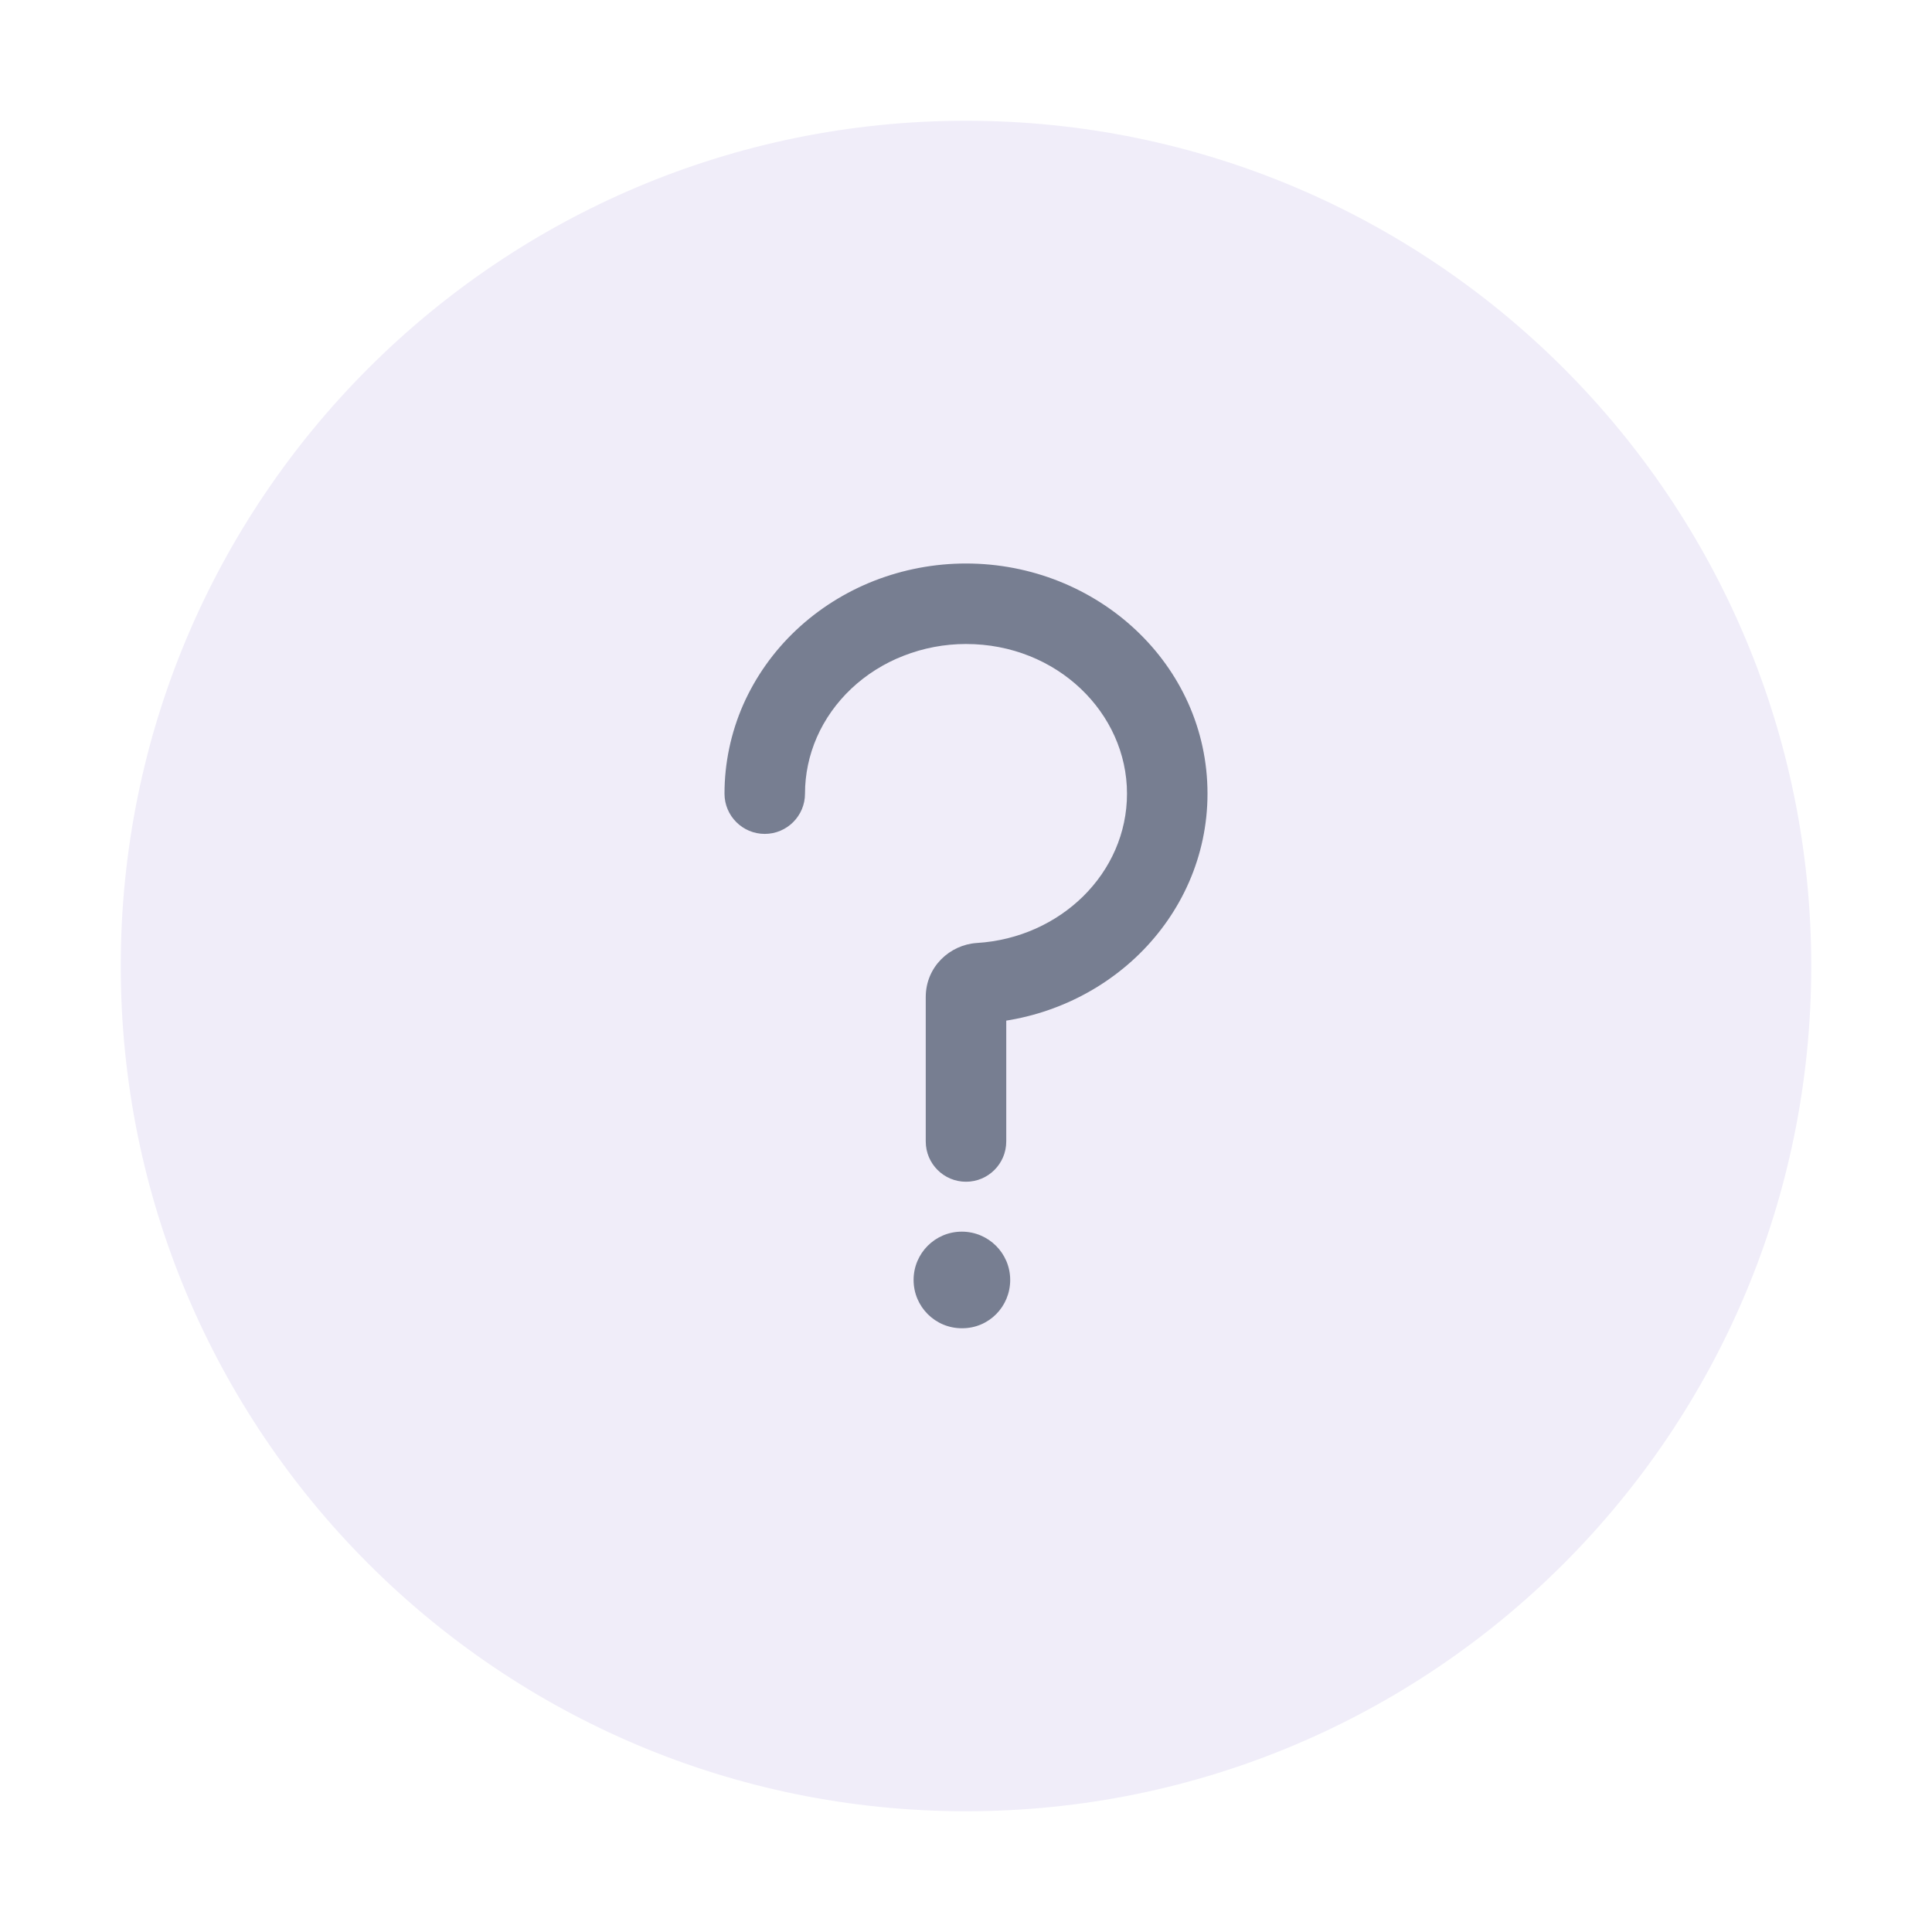
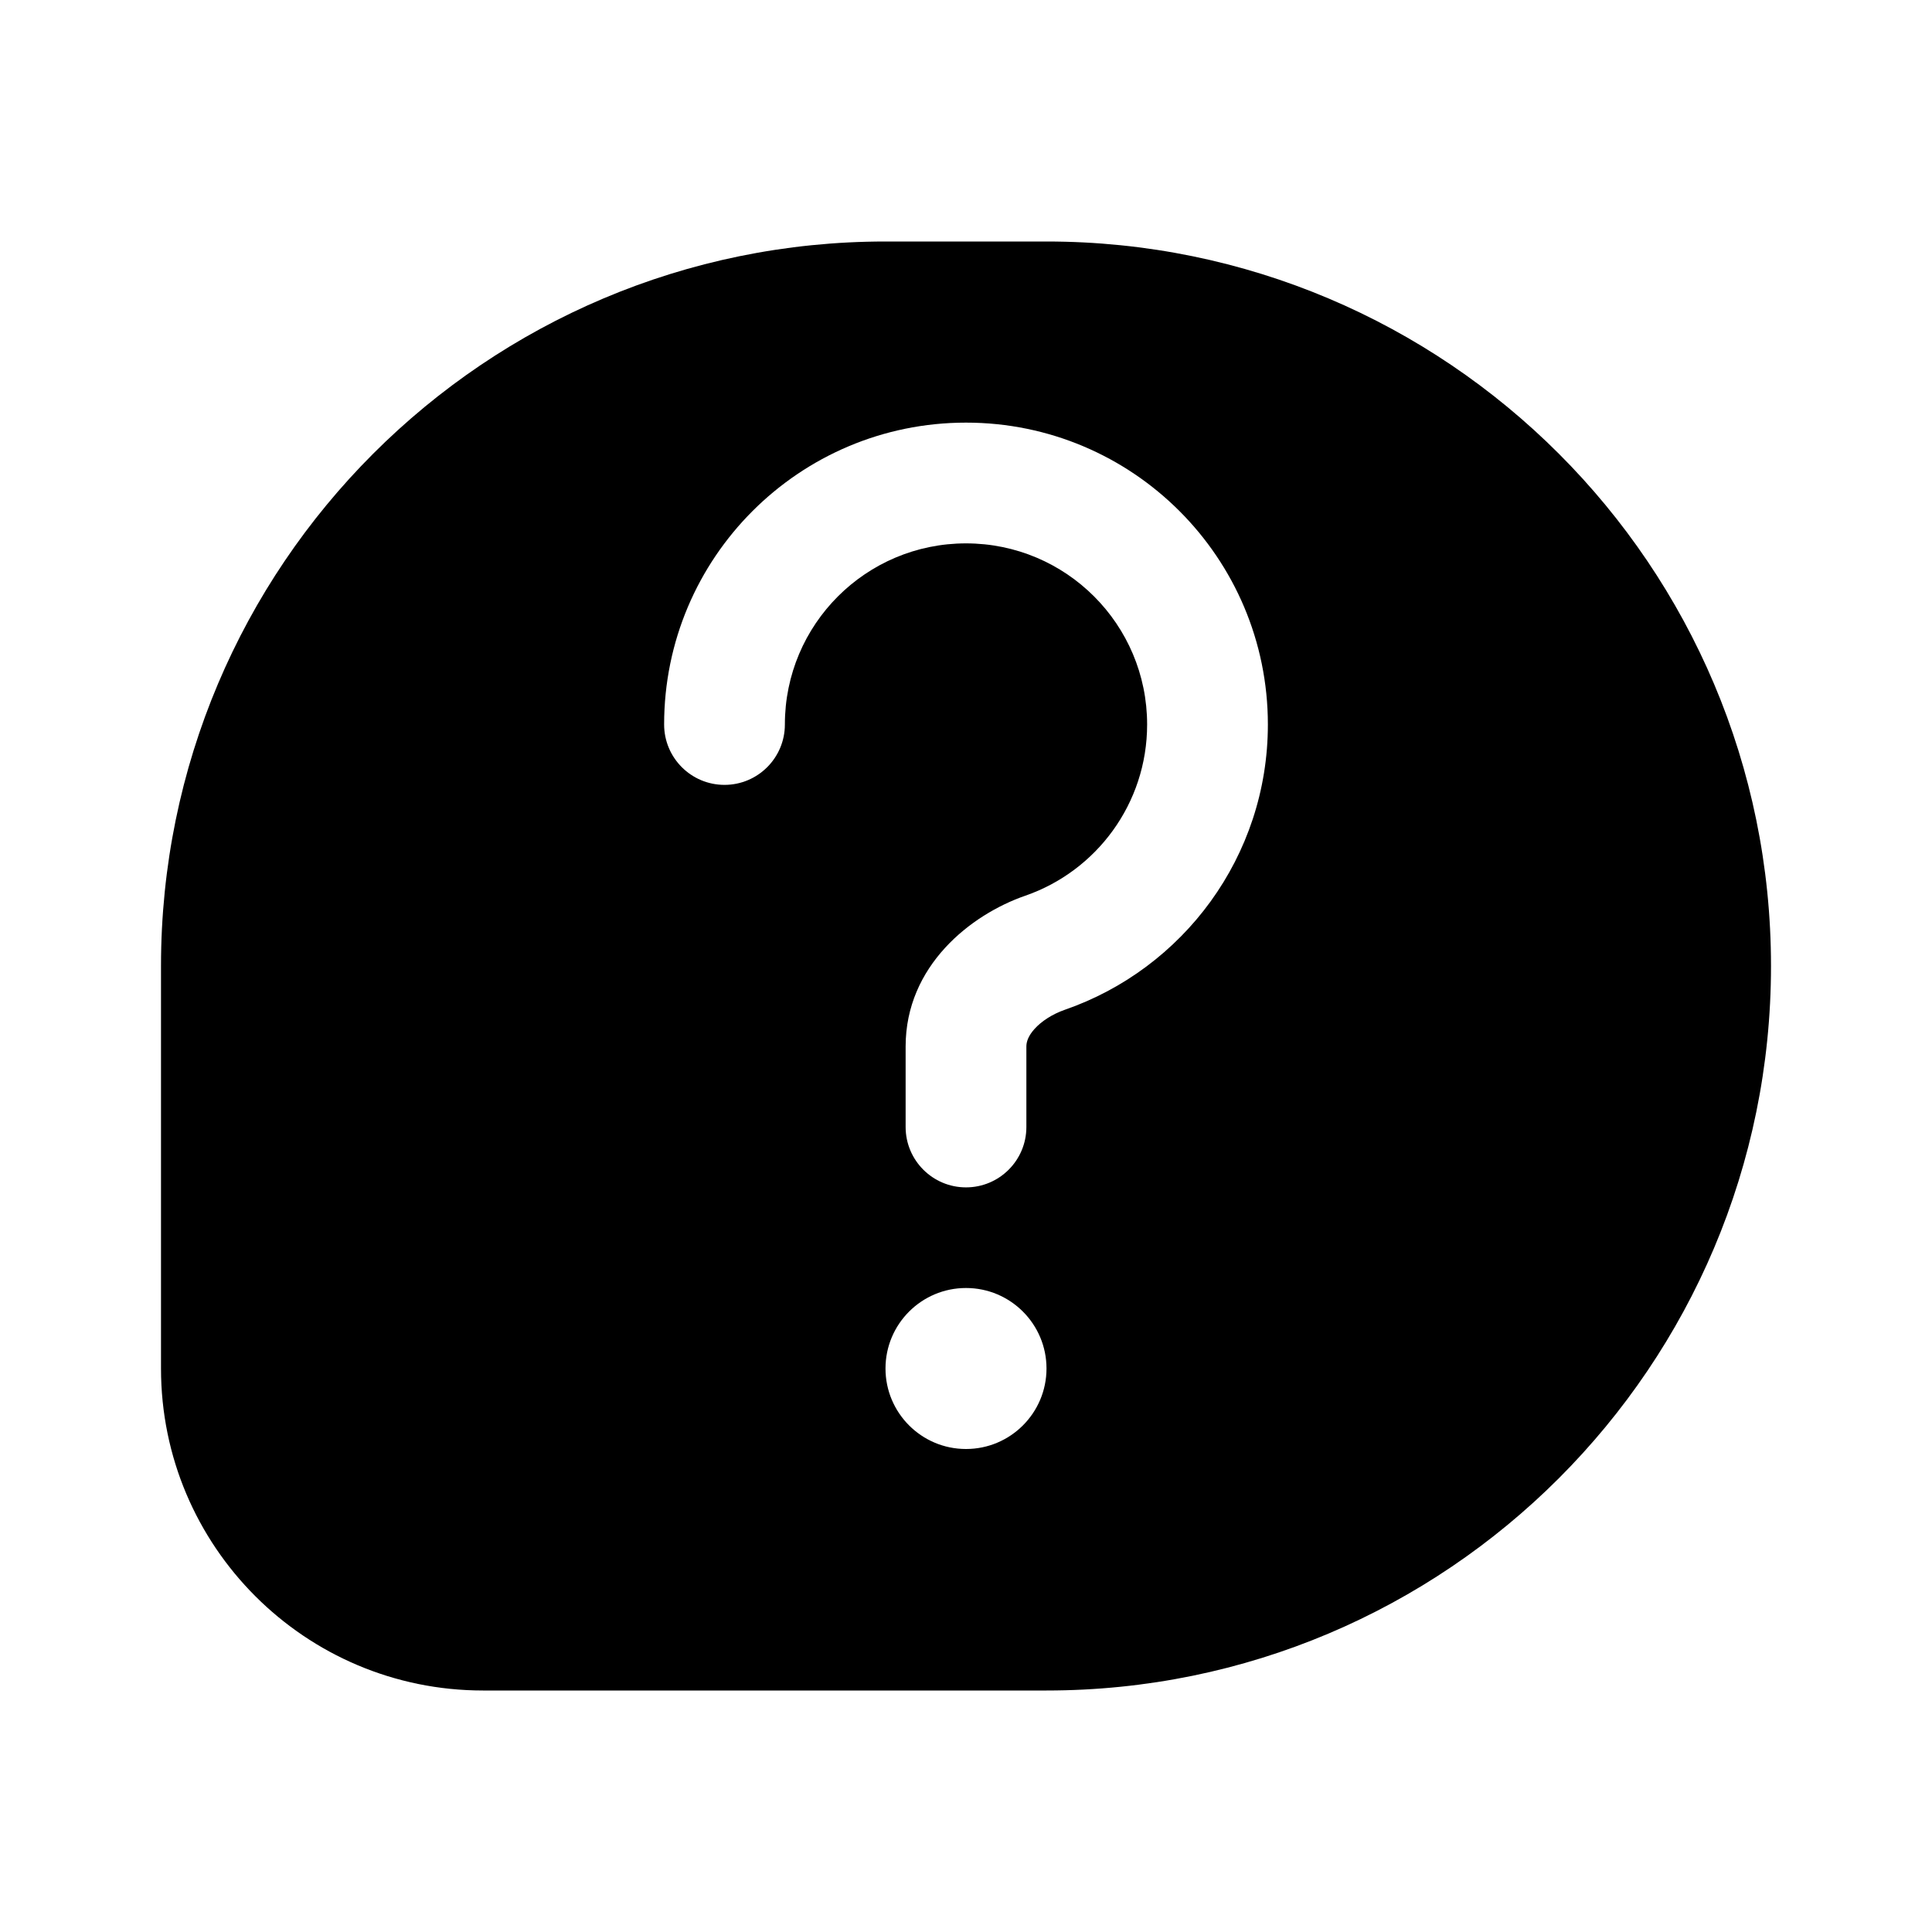
<svg xmlns="http://www.w3.org/2000/svg" width="24" height="24" viewBox="0 0 24 24" fill="none">
-   <circle cx="12" cy="12" r="10.5" fill="#F0EDF9" />
-   <path d="M12 7.5L12 8L12 7.5ZM14.5 9.859L14 9.859L14.5 9.859ZM9 9.859C9 10.135 9.224 10.359 9.5 10.359C9.776 10.359 10 10.135 10 9.859L9 9.859ZM13.804 11.492L13.454 11.136L13.804 11.492ZM11.5 14.18C11.5 14.456 11.724 14.68 12 14.68C12.276 14.68 12.5 14.456 12.5 14.18L11.5 14.18ZM12 8C13.132 8 14 8.859 14 9.859L15 9.859C15 8.253 13.629 7 12 7L12 8ZM12 7C11.61 7 11.223 7.073 10.861 7.214L11.225 8.146C11.47 8.05 11.733 8 12 8L12 7ZM10.861 7.214C10.499 7.356 10.169 7.564 9.889 7.828L10.575 8.555C10.76 8.381 10.98 8.241 11.225 8.146L10.861 7.214ZM9.889 7.828C9.609 8.092 9.386 8.407 9.232 8.755L10.148 9.157C10.246 8.934 10.391 8.729 10.575 8.555L9.889 7.828ZM9.232 8.755C9.079 9.104 9 9.48 9 9.859L10 9.859C10 9.619 10.05 9.381 10.148 9.157L9.232 8.755ZM14 9.859C14 10.349 13.796 10.799 13.454 11.136L14.155 11.849C14.674 11.338 15 10.637 15 9.859L14 9.859ZM13.454 11.136C13.12 11.464 12.657 11.682 12.136 11.714L12.198 12.712C12.961 12.665 13.65 12.345 14.155 11.849L13.454 11.136ZM12.5 14.18L12.5 12.385L11.5 12.385L11.5 14.18L12.5 14.18ZM12.136 11.714C11.8 11.735 11.5 12.009 11.5 12.385L12.5 12.385C12.5 12.576 12.349 12.703 12.198 12.712L12.136 11.714Z" fill="#777E91" />
-   <path fill-rule="evenodd" clip-rule="evenodd" d="M11.948 15.3C12.279 15.3 12.549 15.568 12.549 15.9C12.549 16.232 12.284 16.5 11.954 16.5L11.948 16.5C11.617 16.5 11.349 16.232 11.349 15.9C11.349 15.568 11.617 15.3 11.948 15.3Z" fill="#777E91" />
+   <path fill-rule="evenodd" clip-rule="evenodd" d="M13 3H11C6.029 3 2 7.029 2 12V17C2 19.209 3.791 21 6 21H13C17.971 21 22 16.971 22 12C22 7.029 17.971 3 13 3ZM12 6.75C10.757 6.75 9.75 7.757 9.75 9C9.75 9.414 9.414 9.75 9 9.75C8.586 9.75 8.25 9.414 8.25 9C8.25 6.929 9.929 5.25 12 5.25C14.071 5.25 15.75 6.929 15.75 9C15.75 10.642 14.695 12.036 13.227 12.544C13.07 12.599 12.937 12.687 12.852 12.781C12.771 12.871 12.75 12.944 12.75 13V14C12.75 14.414 12.414 14.75 12 14.75C11.586 14.75 11.25 14.414 11.25 14V13C11.25 11.998 12.058 11.362 12.736 11.127C13.618 10.822 14.25 9.984 14.25 9C14.25 7.757 13.243 6.75 12 6.75ZM12 18C12.552 18 13 17.552 13 17C13 16.448 12.552 16 12 16C11.448 16 11 16.448 11 17C11 17.552 11.448 18 12 18Z" fill="currentColor" />
</svg>
